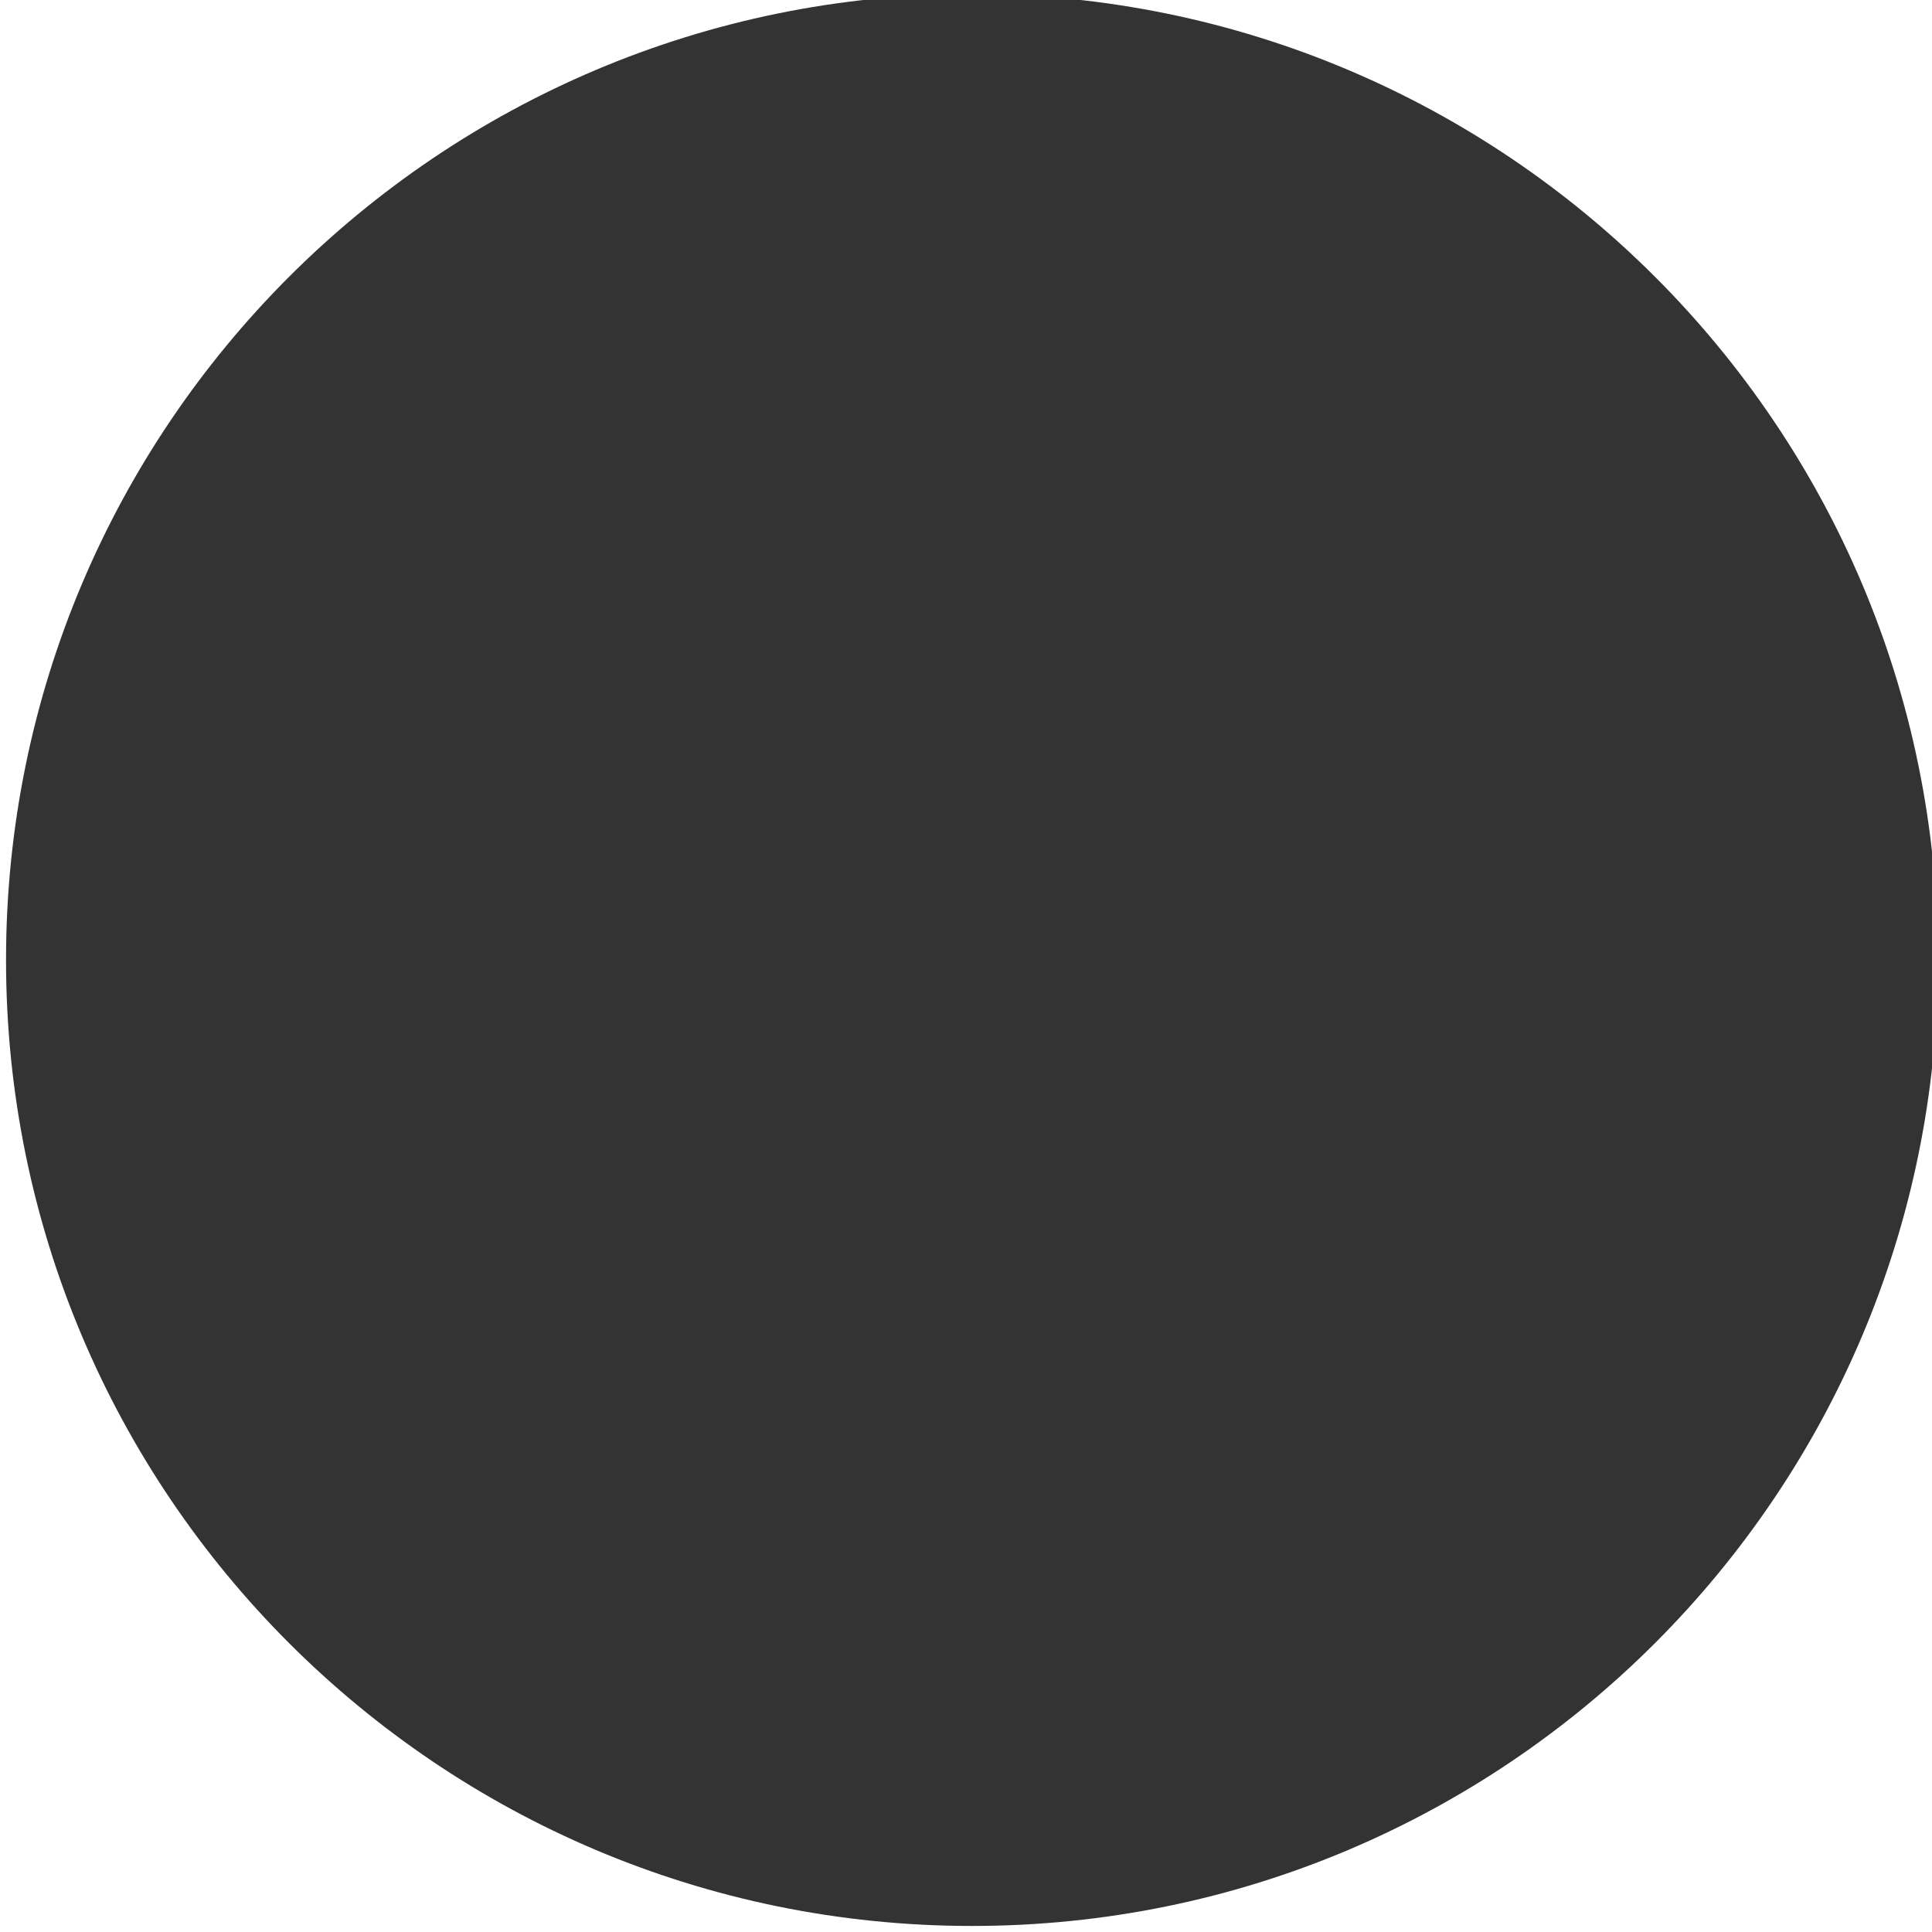
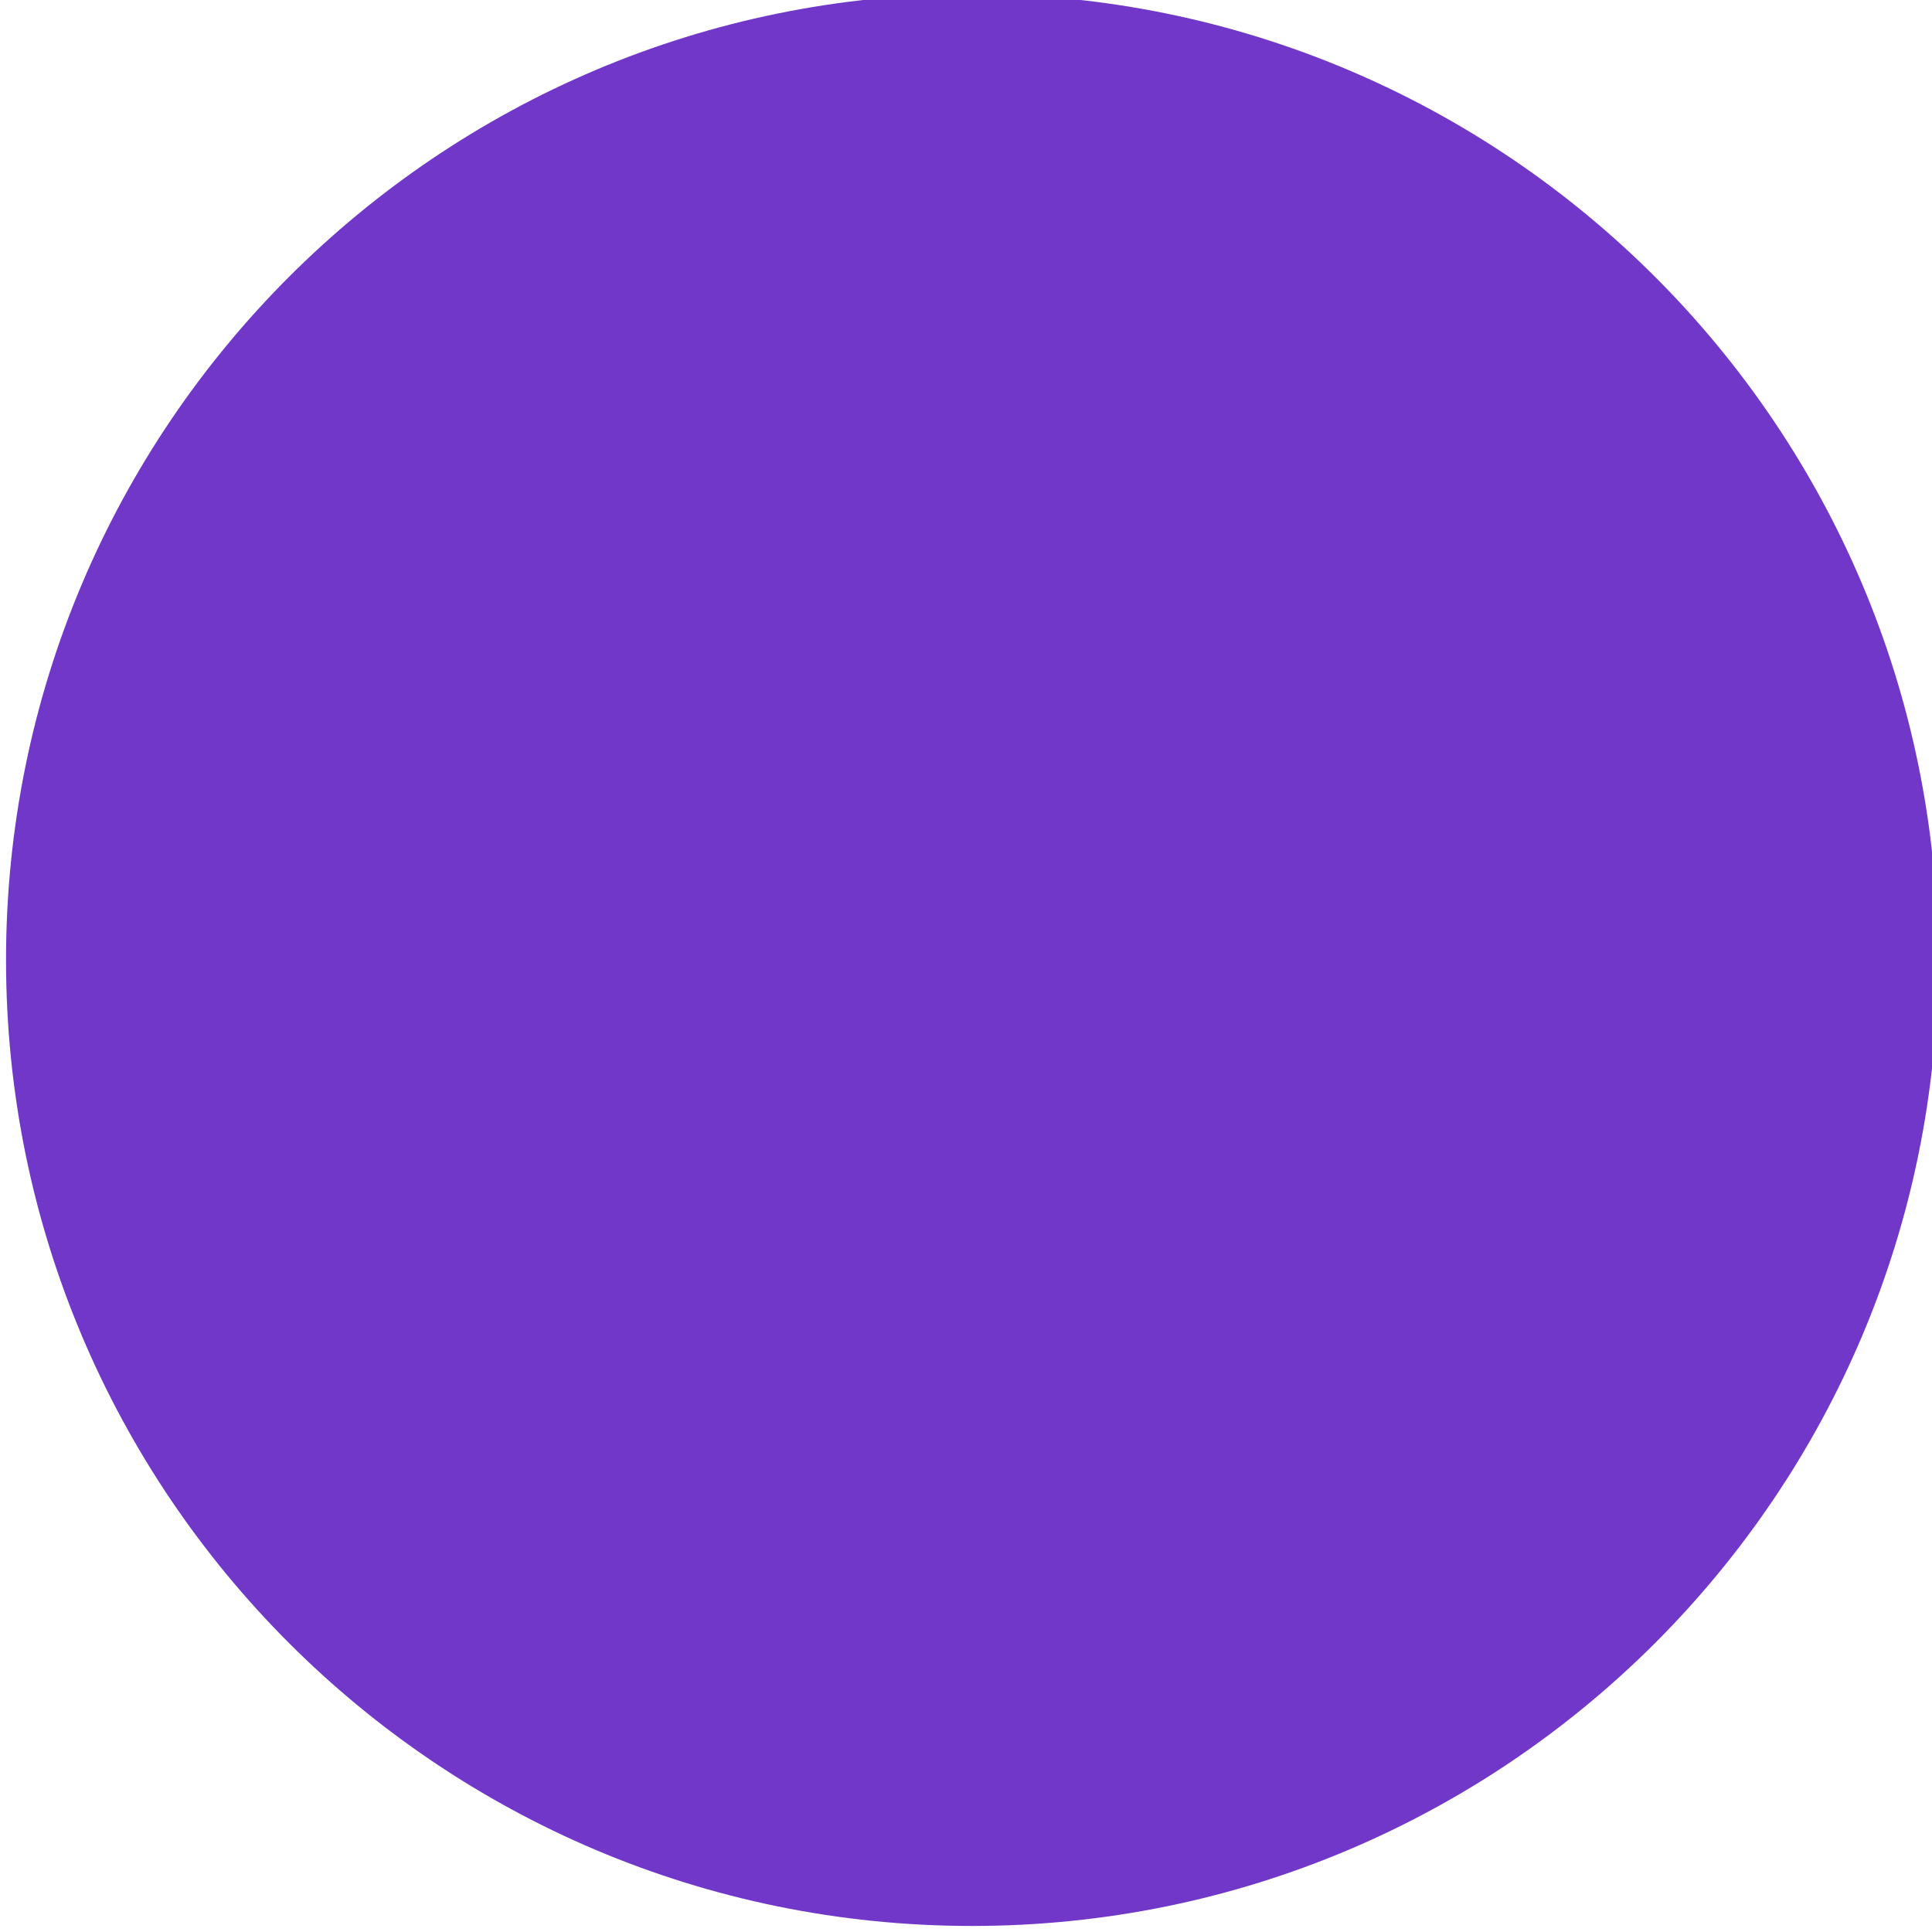
<svg xmlns="http://www.w3.org/2000/svg" width="200" height="200" id="svg2" version="1.1">
  <defs id="defs4" />
  <g id="layer1" transform="translate(0,-852.3622)">
-     <path style="fill:#333333;fill-opacity:1;stroke:none" id="path2985" d="m 190.75,95.556 a 95.688,95.688 0 1 1 -191.376,0 95.688,95.688 0 1 1 191.376,0 z" transform="matrix(1.045064,0,0,1.045064,1.279006,851.8744)" />
+     <path style="fill:#7137c8;fill-opacity:1;stroke:none" id="path2985" d="m 190.75,95.556 c 0,52.847 -42.841,95.688 -95.688,95.688 -52.847,0 -95.688,-42.841 -95.688,-95.688 0,-52.847 42.841,-95.688 95.688,-95.688 52.847,0 95.688,42.841 95.688,95.688 z" transform="matrix(1.045064,0,0,1.045064,1.279006,851.8744)" />
  </g>
</svg>
